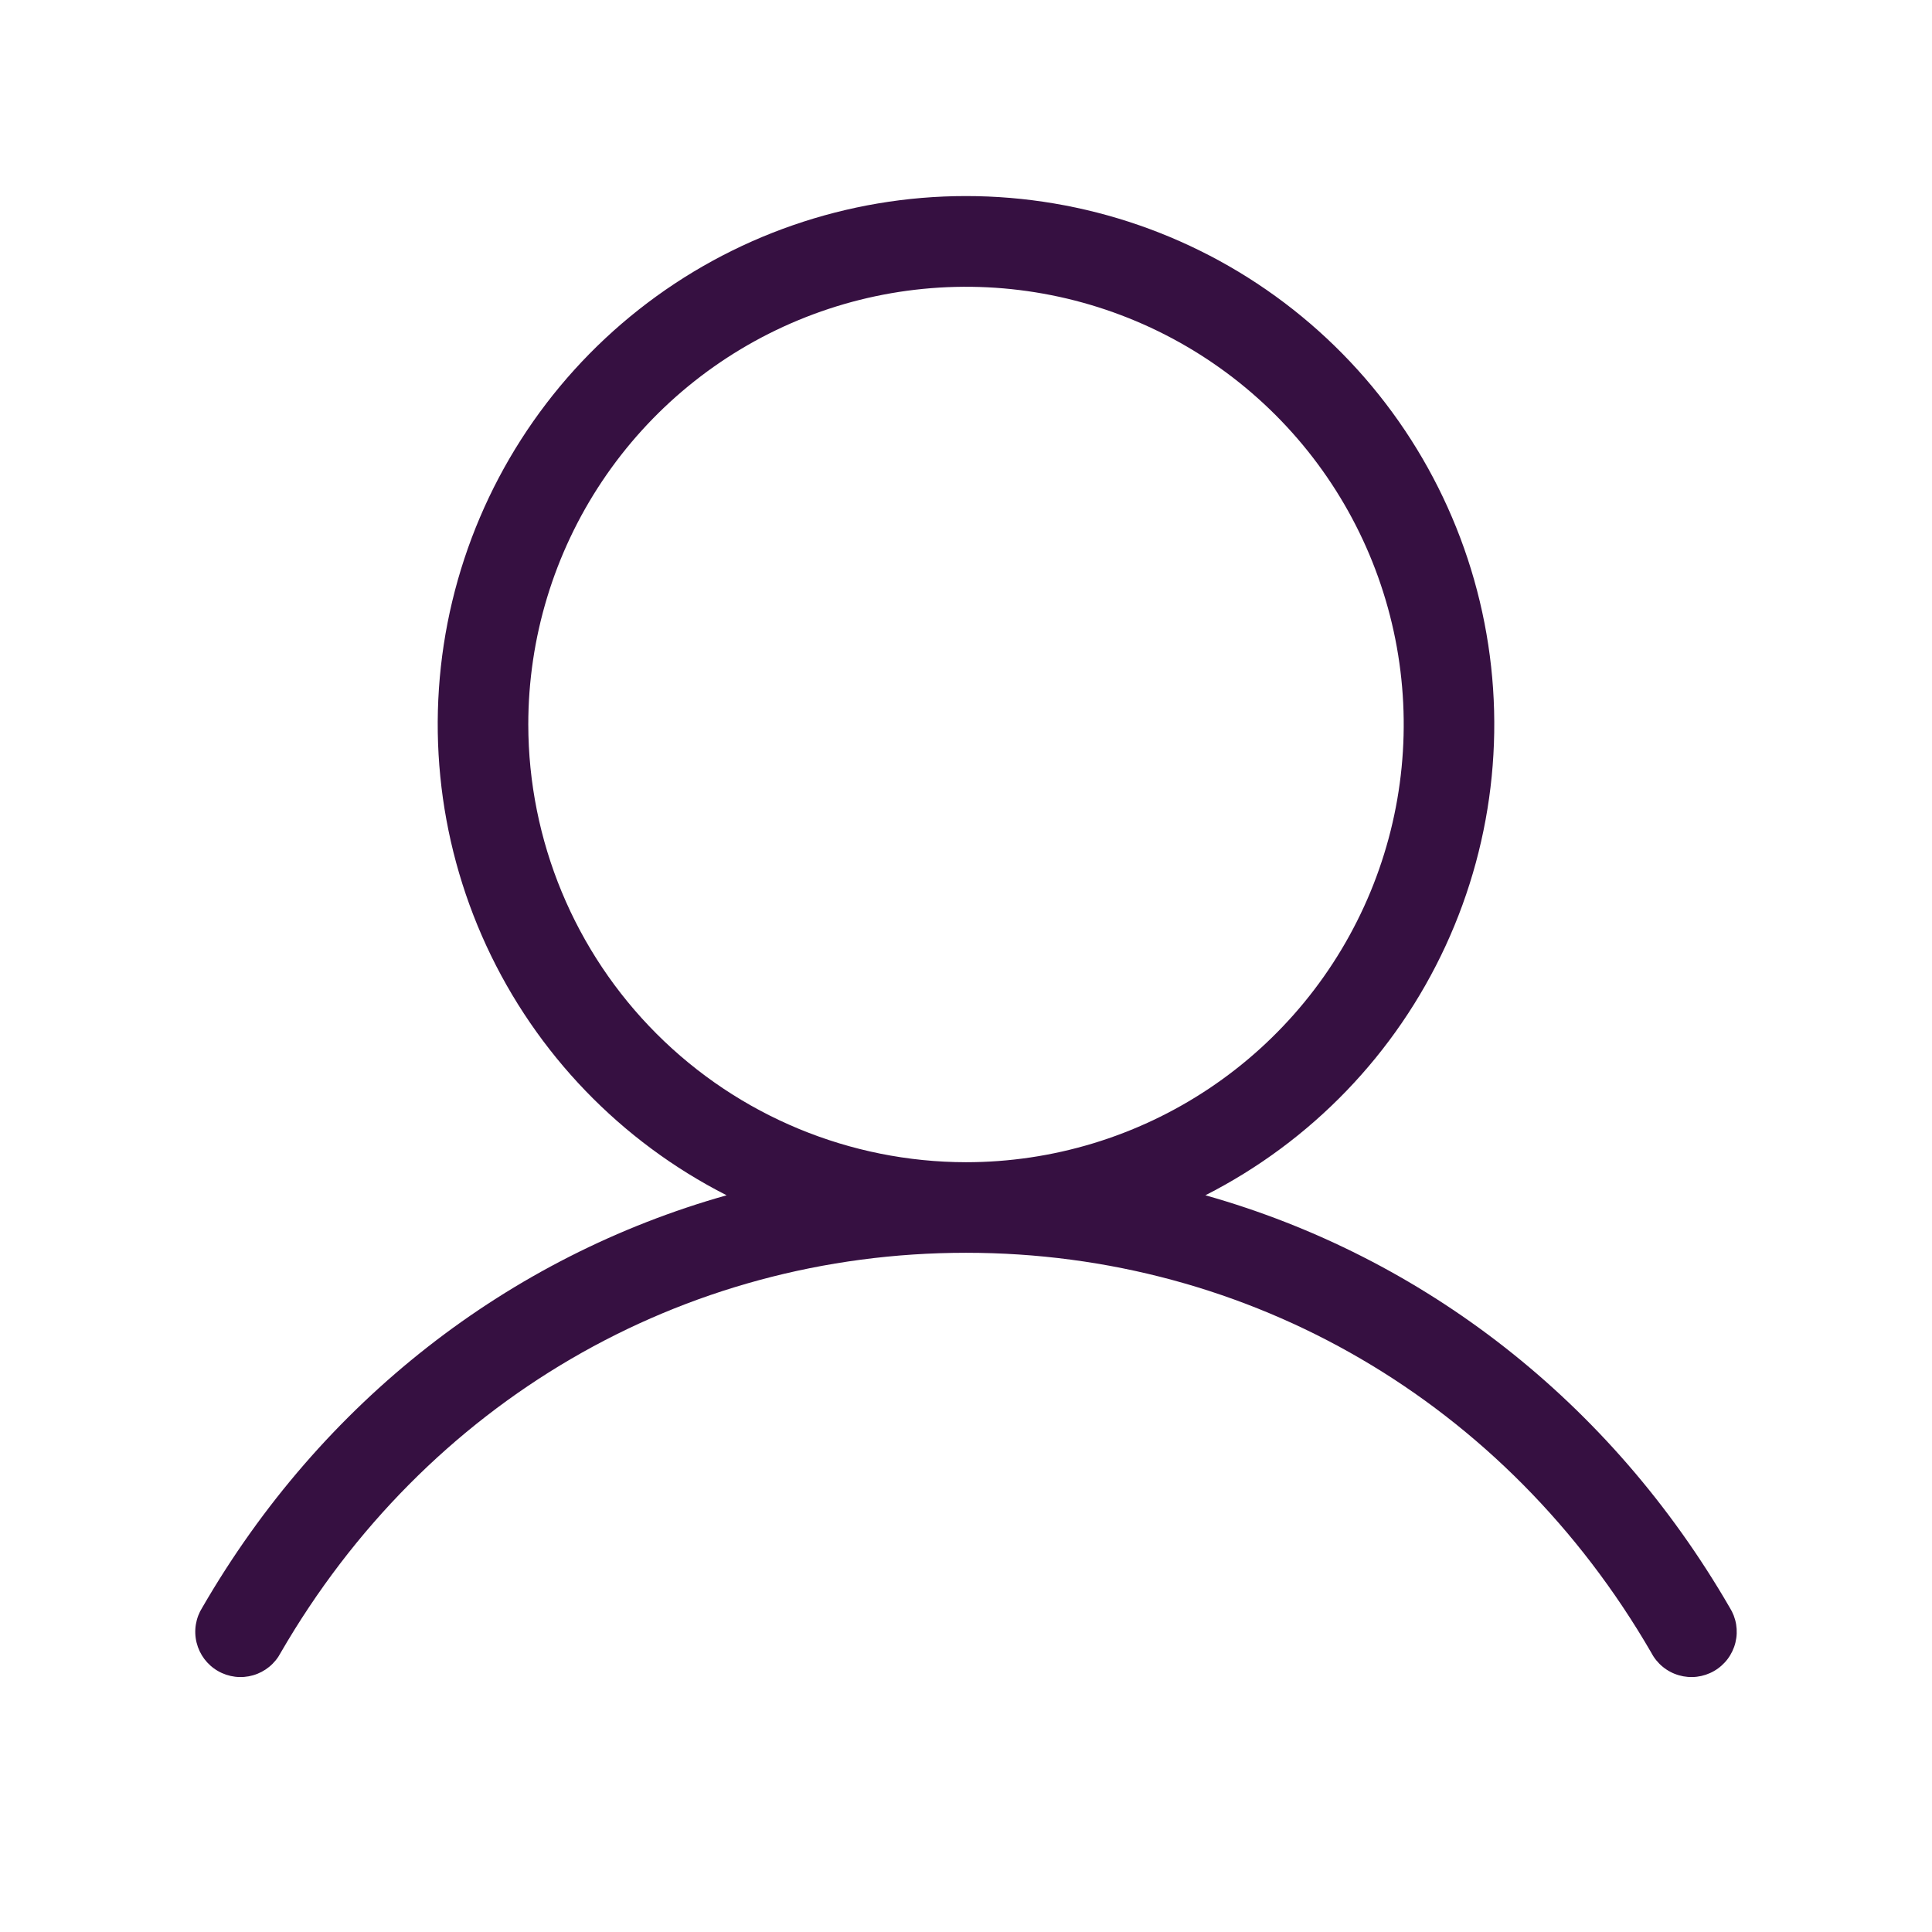
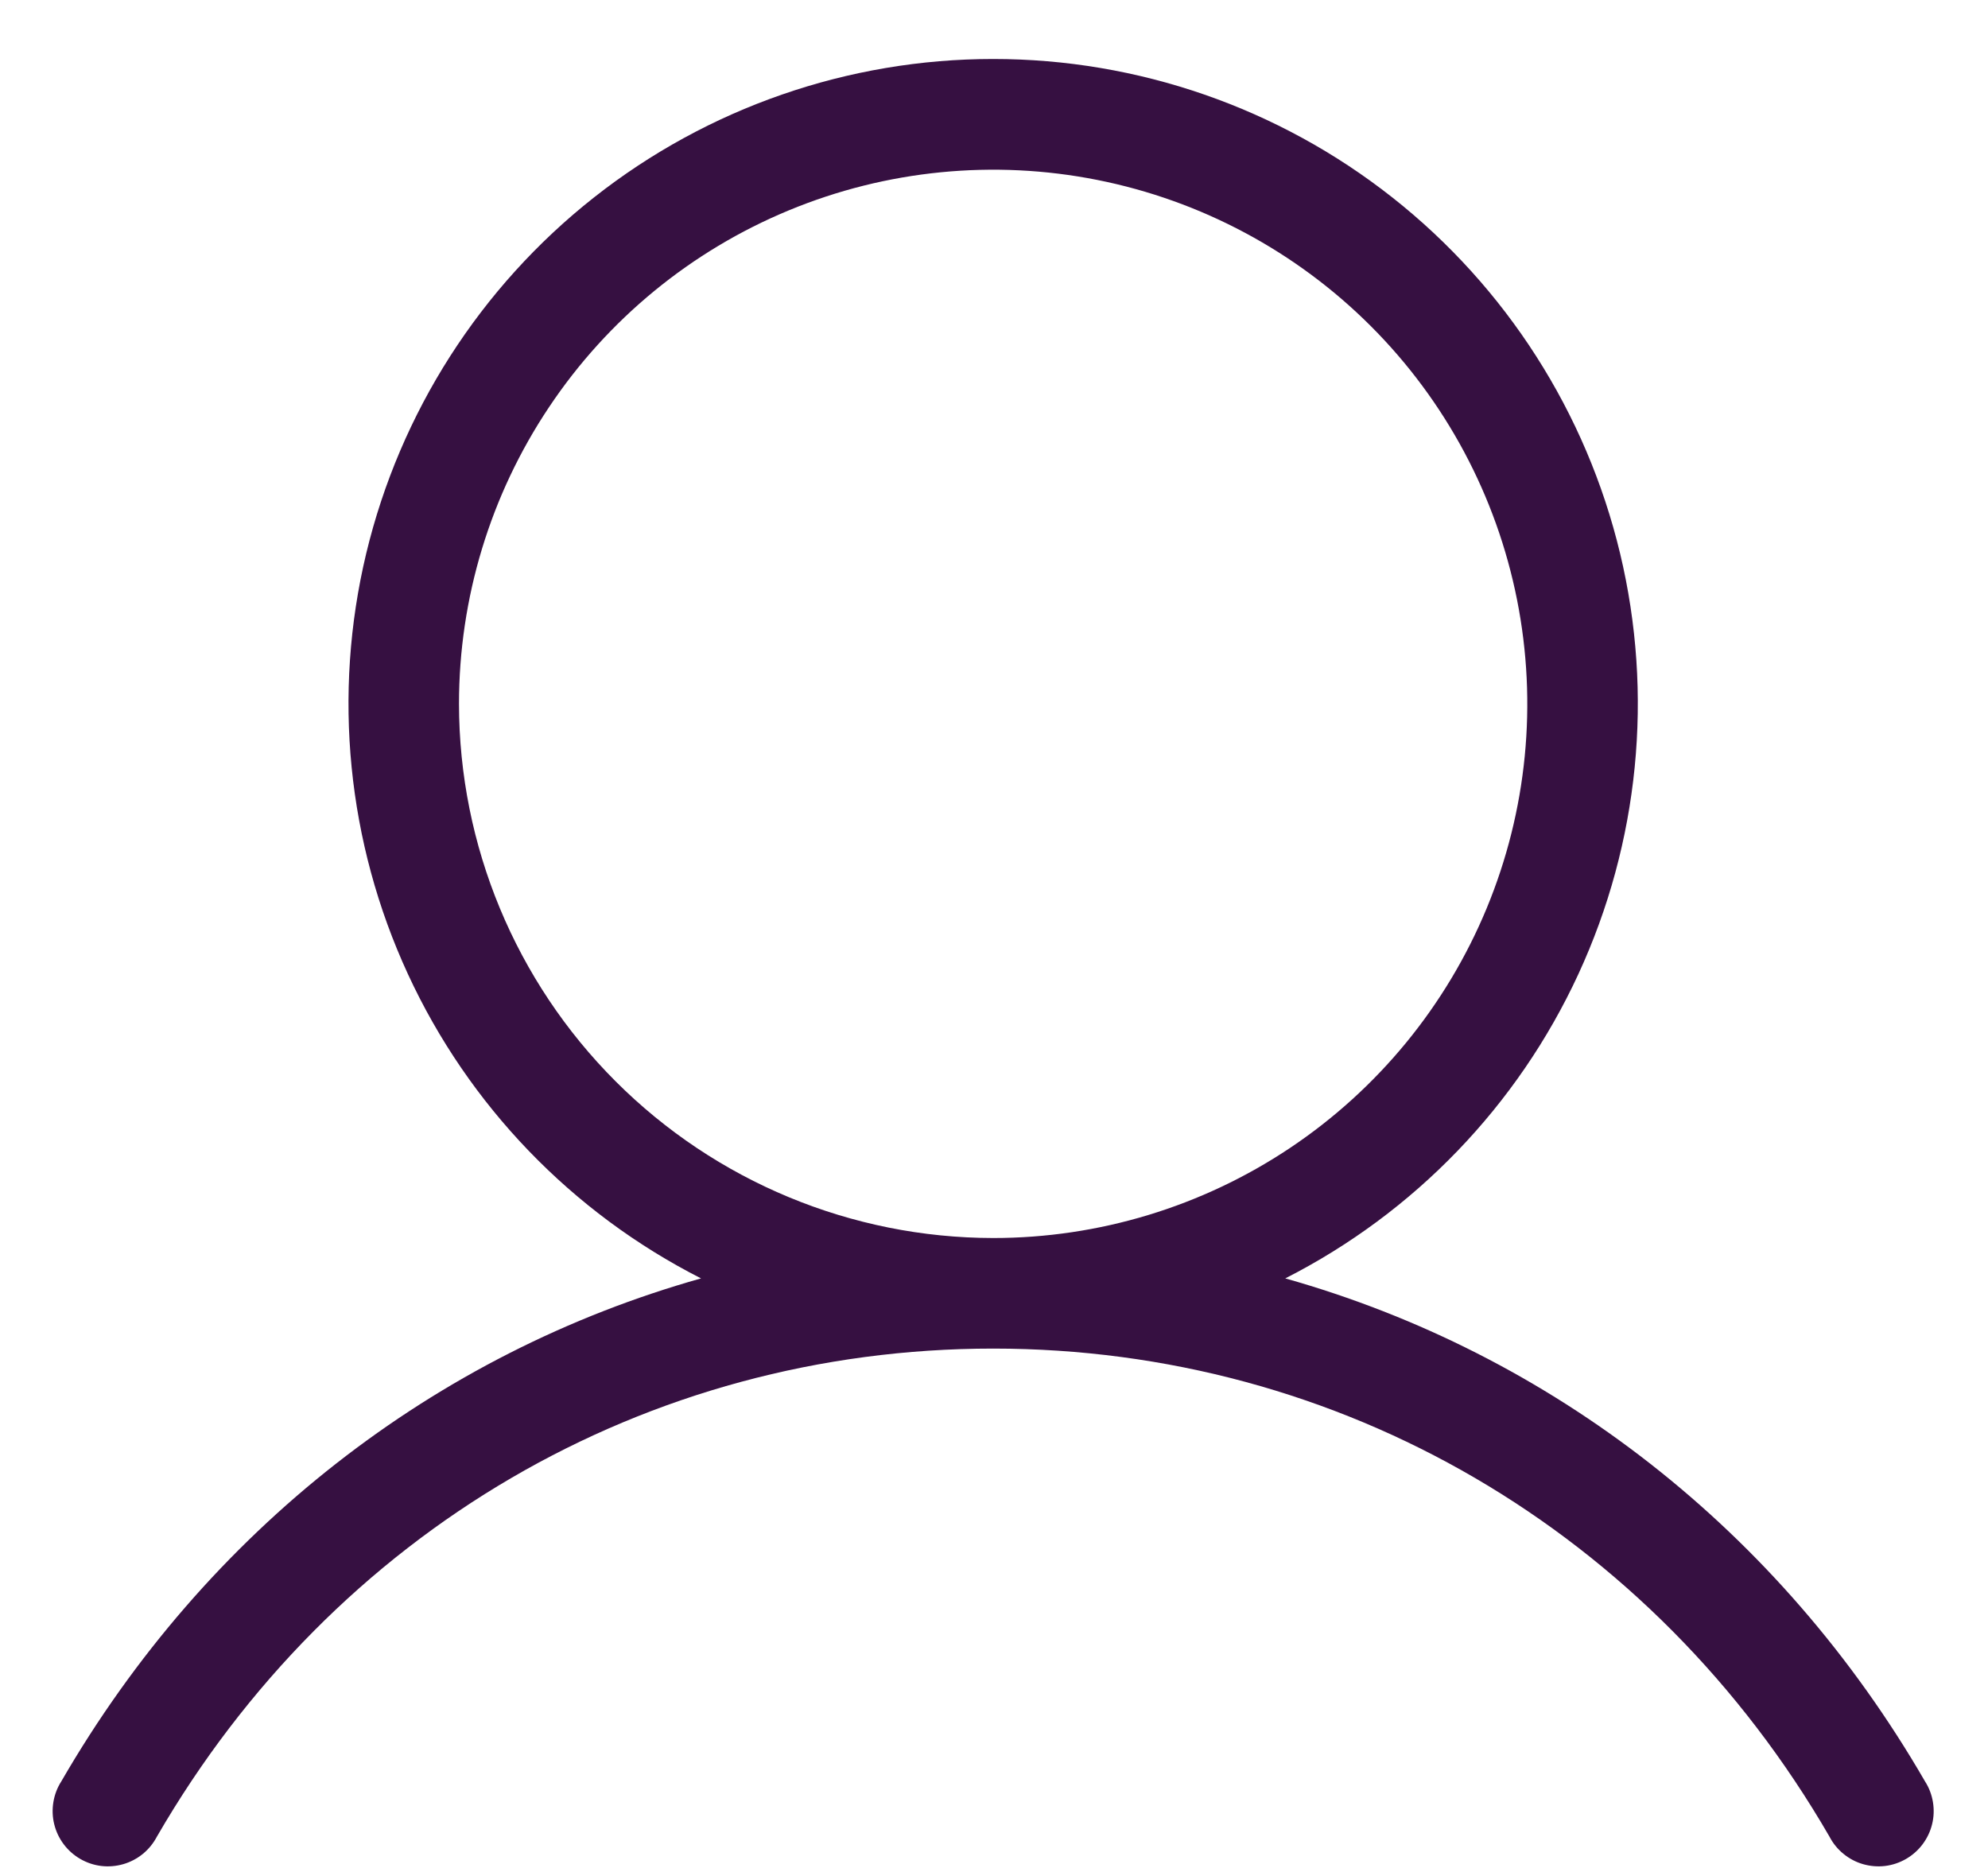
- <svg xmlns="http://www.w3.org/2000/svg" width="256" height="256" viewBox="0 0 256 256" fill="none">
-   <path d="M229.19 213C213.38 185.68 188.56 166.51 159.72 158.38C173.742 151.252 184.954 139.61 191.549 125.331C198.144 111.051 199.738 94.967 196.074 79.67C192.409 64.374 183.7 50.758 171.35 41.017C159 31.277 143.729 25.979 128 25.979C112.271 25.979 97 31.277 84.65 41.017C72.3 50.758 63.591 64.374 59.926 79.67C56.262 94.967 57.856 111.051 64.451 125.331C71.046 139.61 82.259 151.252 96.28 158.38C67.44 166.5 42.62 185.67 26.81 213C26.376 213.683 26.084 214.446 25.953 215.245C25.822 216.043 25.853 216.86 26.046 217.646C26.238 218.432 26.588 219.171 27.073 219.819C27.559 220.466 28.17 221.008 28.871 221.413C29.572 221.818 30.347 222.077 31.15 222.175C31.953 222.273 32.768 222.207 33.545 221.981C34.322 221.756 35.046 221.375 35.672 220.863C36.299 220.351 36.815 219.717 37.19 219C56.4 185.81 90.34 166 128 166C165.66 166 199.6 185.81 218.81 219C219.185 219.717 219.701 220.351 220.328 220.863C220.954 221.375 221.678 221.756 222.455 221.981C223.232 222.207 224.047 222.273 224.85 222.175C225.653 222.077 226.429 221.818 227.129 221.413C227.83 221.008 228.441 220.466 228.927 219.819C229.412 219.171 229.762 218.432 229.954 217.646C230.147 216.86 230.178 216.043 230.047 215.245C229.916 214.446 229.624 213.683 229.19 213ZM70 96C70 84.529 73.402 73.315 79.775 63.777C86.148 54.239 95.206 46.805 105.804 42.415C116.403 38.025 128.064 36.876 139.315 39.114C150.566 41.352 160.901 46.876 169.012 54.988C177.124 63.099 182.648 73.434 184.886 84.685C187.124 95.936 185.975 107.597 181.585 118.196C177.195 128.794 169.761 137.852 160.223 144.225C150.685 150.598 139.471 154 128 154C112.623 153.981 97.881 147.865 87.008 136.992C76.135 126.119 70.019 111.377 70 96Z" fill="#361041" />
+ <svg xmlns="http://www.w3.org/2000/svg" width="33" height="31" viewBox="0 0 33 31" fill="none">
+   <path d="M31.955 29.57C29.538 25.393 25.744 22.463 21.335 21.22C23.479 20.13 25.193 18.351 26.201 16.168C27.209 13.985 27.453 11.526 26.893 9.187C26.333 6.849 25.001 4.767 23.113 3.278C21.225 1.789 18.891 0.979 16.486 0.979C14.082 0.979 11.747 1.789 9.859 3.278C7.971 4.767 6.64 6.849 6.079 9.187C5.519 11.526 5.763 13.985 6.771 16.168C7.779 18.351 9.493 20.13 11.637 21.22C7.228 22.461 3.434 25.392 1.017 29.57C0.95 29.674 0.906 29.791 0.886 29.913C0.866 30.035 0.87 30.16 0.9 30.28C0.929 30.4 0.983 30.513 1.057 30.612C1.131 30.711 1.225 30.794 1.332 30.856C1.439 30.918 1.557 30.958 1.68 30.973C1.803 30.988 1.928 30.977 2.046 30.943C2.165 30.909 2.276 30.85 2.372 30.772C2.467 30.694 2.546 30.597 2.604 30.487C5.54 25.413 10.729 22.385 16.486 22.385C22.243 22.385 27.432 25.413 30.369 30.487C30.426 30.597 30.505 30.694 30.601 30.772C30.696 30.85 30.807 30.909 30.926 30.943C31.045 30.977 31.169 30.988 31.292 30.973C31.415 30.958 31.533 30.918 31.64 30.856C31.747 30.794 31.841 30.711 31.915 30.612C31.989 30.513 32.043 30.4 32.072 30.28C32.102 30.16 32.106 30.035 32.086 29.913C32.066 29.791 32.022 29.674 31.955 29.57ZM7.619 11.684C7.619 9.93 8.139 8.216 9.114 6.758C10.088 5.299 11.473 4.163 13.093 3.492C14.713 2.821 16.496 2.645 18.216 2.987C19.936 3.329 21.516 4.174 22.756 5.414C23.996 6.654 24.84 8.234 25.182 9.954C25.524 11.674 25.349 13.457 24.678 15.077C24.007 16.697 22.87 18.082 21.412 19.056C19.954 20.03 18.24 20.55 16.486 20.55C14.135 20.547 11.882 19.612 10.22 17.95C8.557 16.288 7.622 14.034 7.619 11.684Z" fill="#361041" />
</svg>
